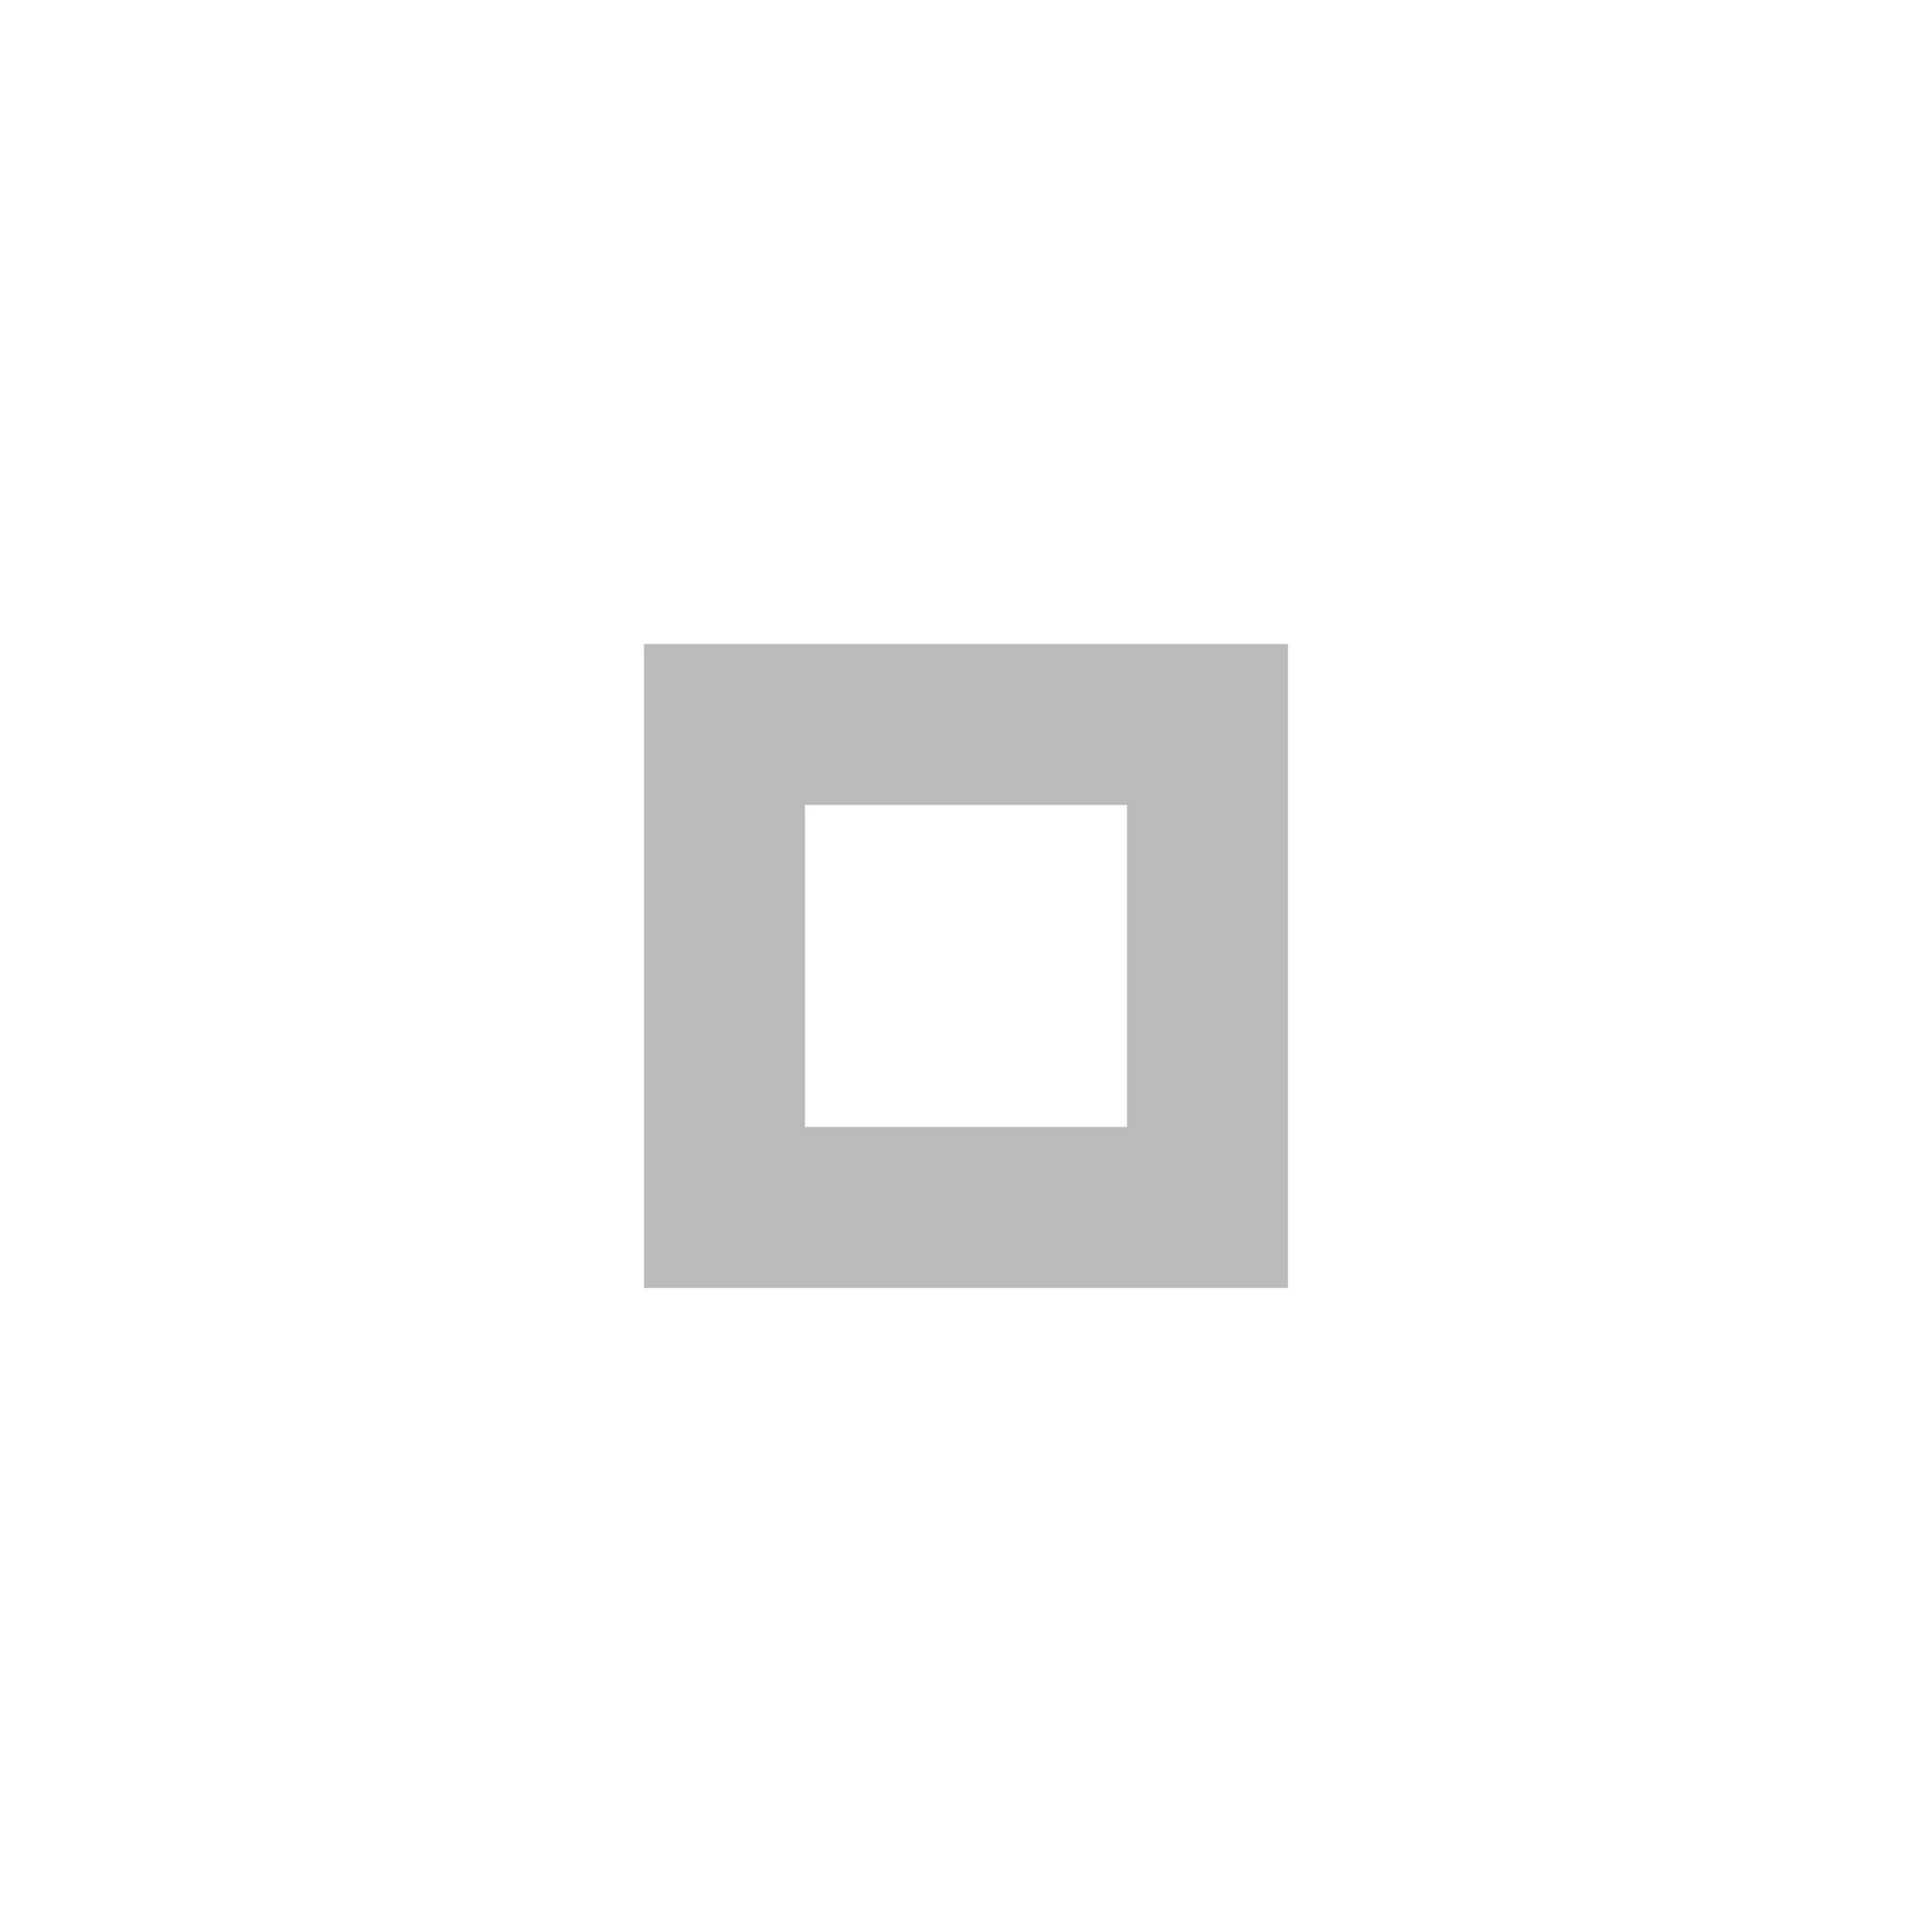
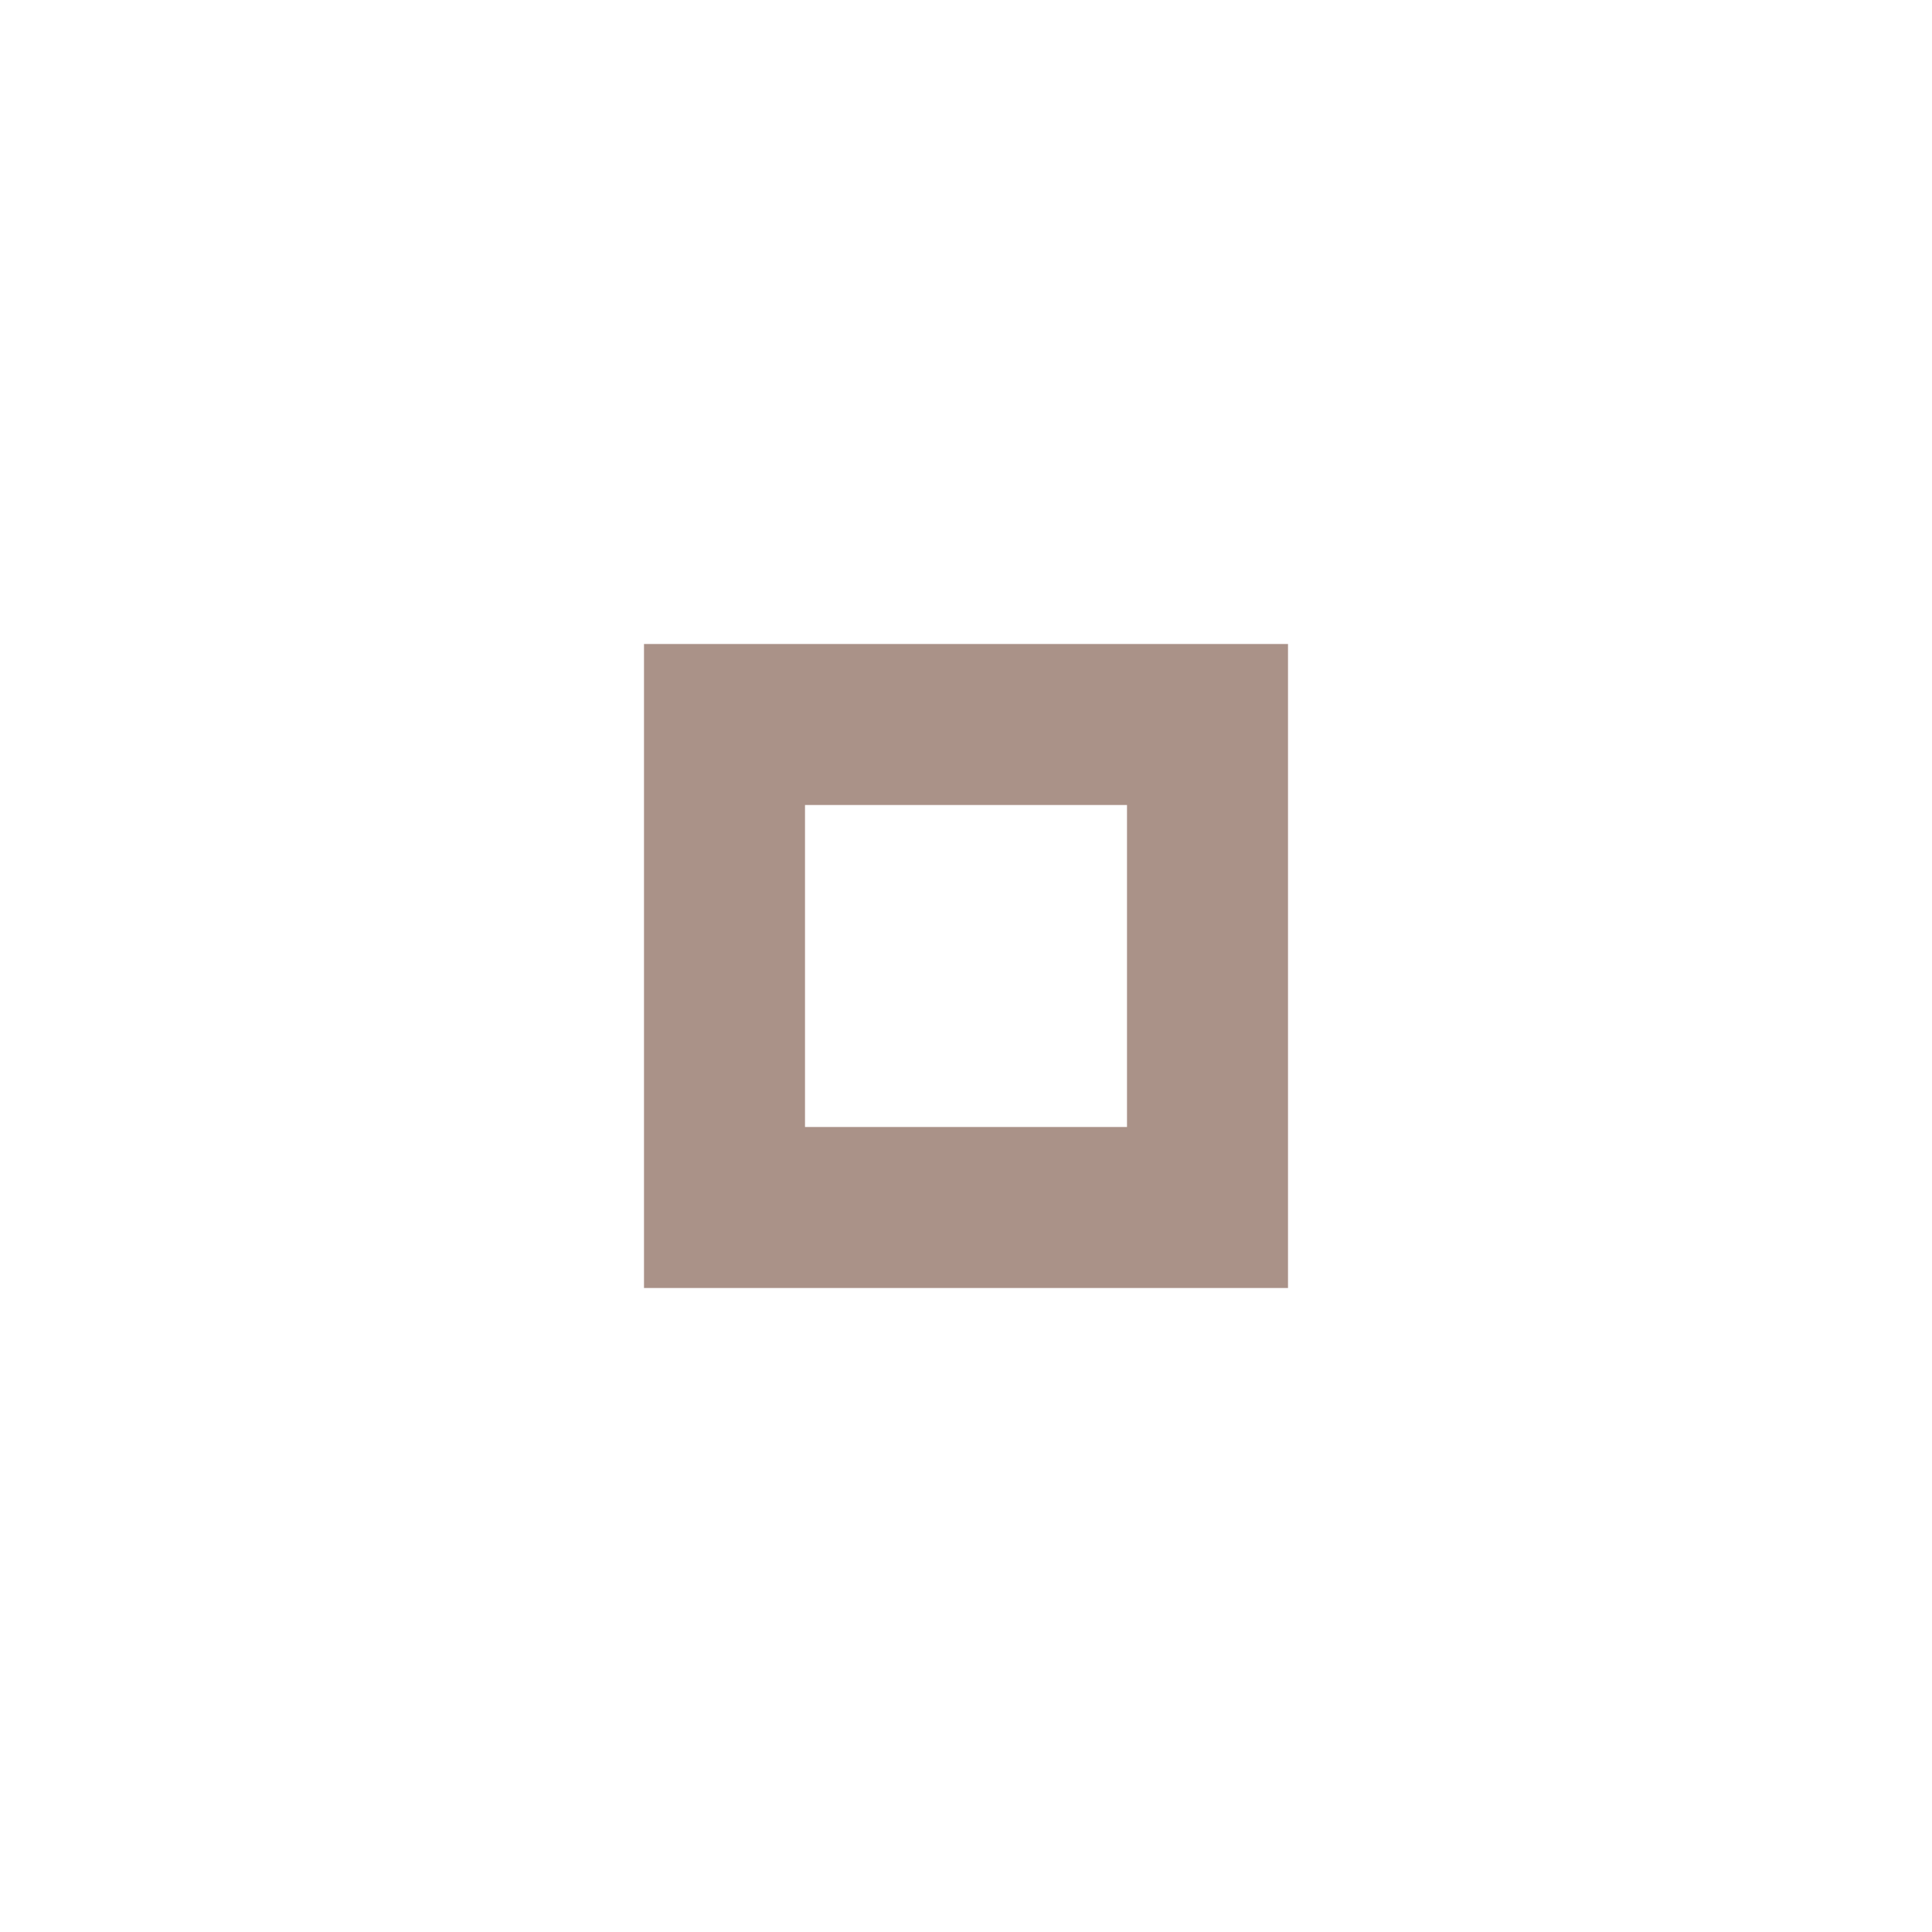
<svg xmlns="http://www.w3.org/2000/svg" version="1.1" x="0px" y="0px" width="24px" height="24px" viewBox="0 0 24 24" xml:space="preserve">
-   <path fill="#bdbbba" d="M14,14h-4v-4h4V14z M16,8H8v8h8V8z" />
+   <path fill="#aa9288" d="M14,14h-4v-4h4V14z M16,8H8v8h8V8z" />
</svg>
